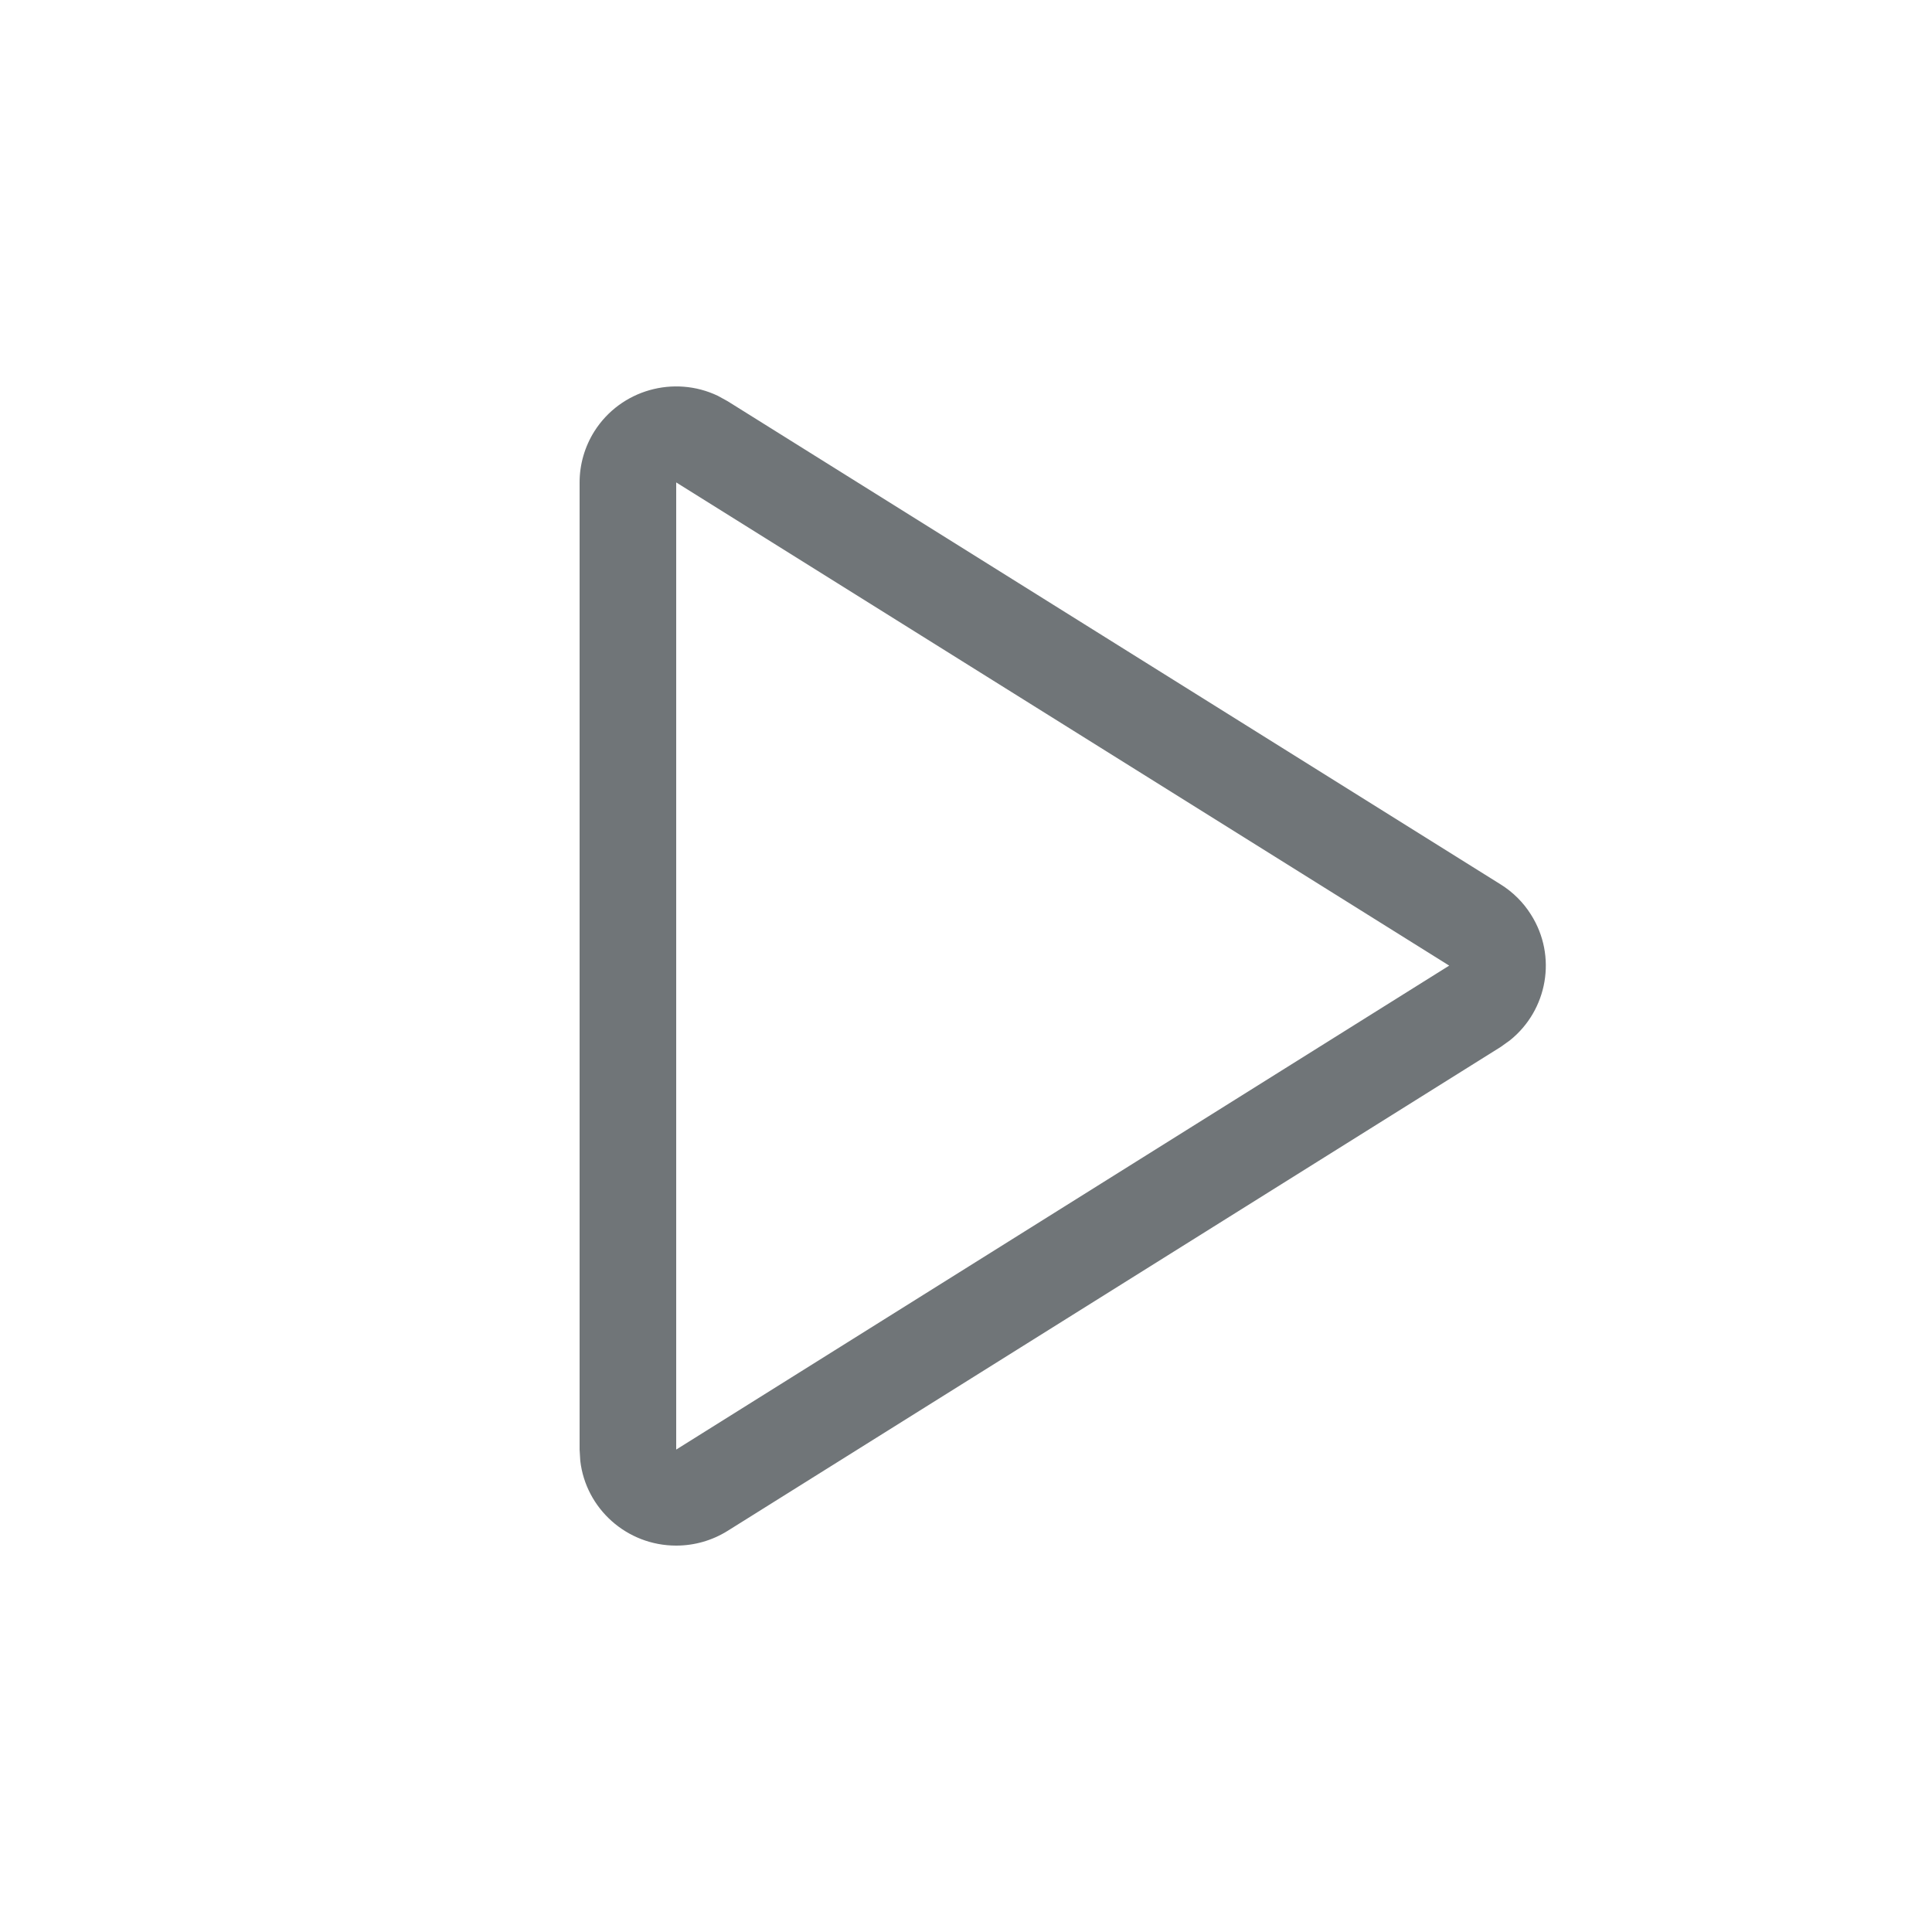
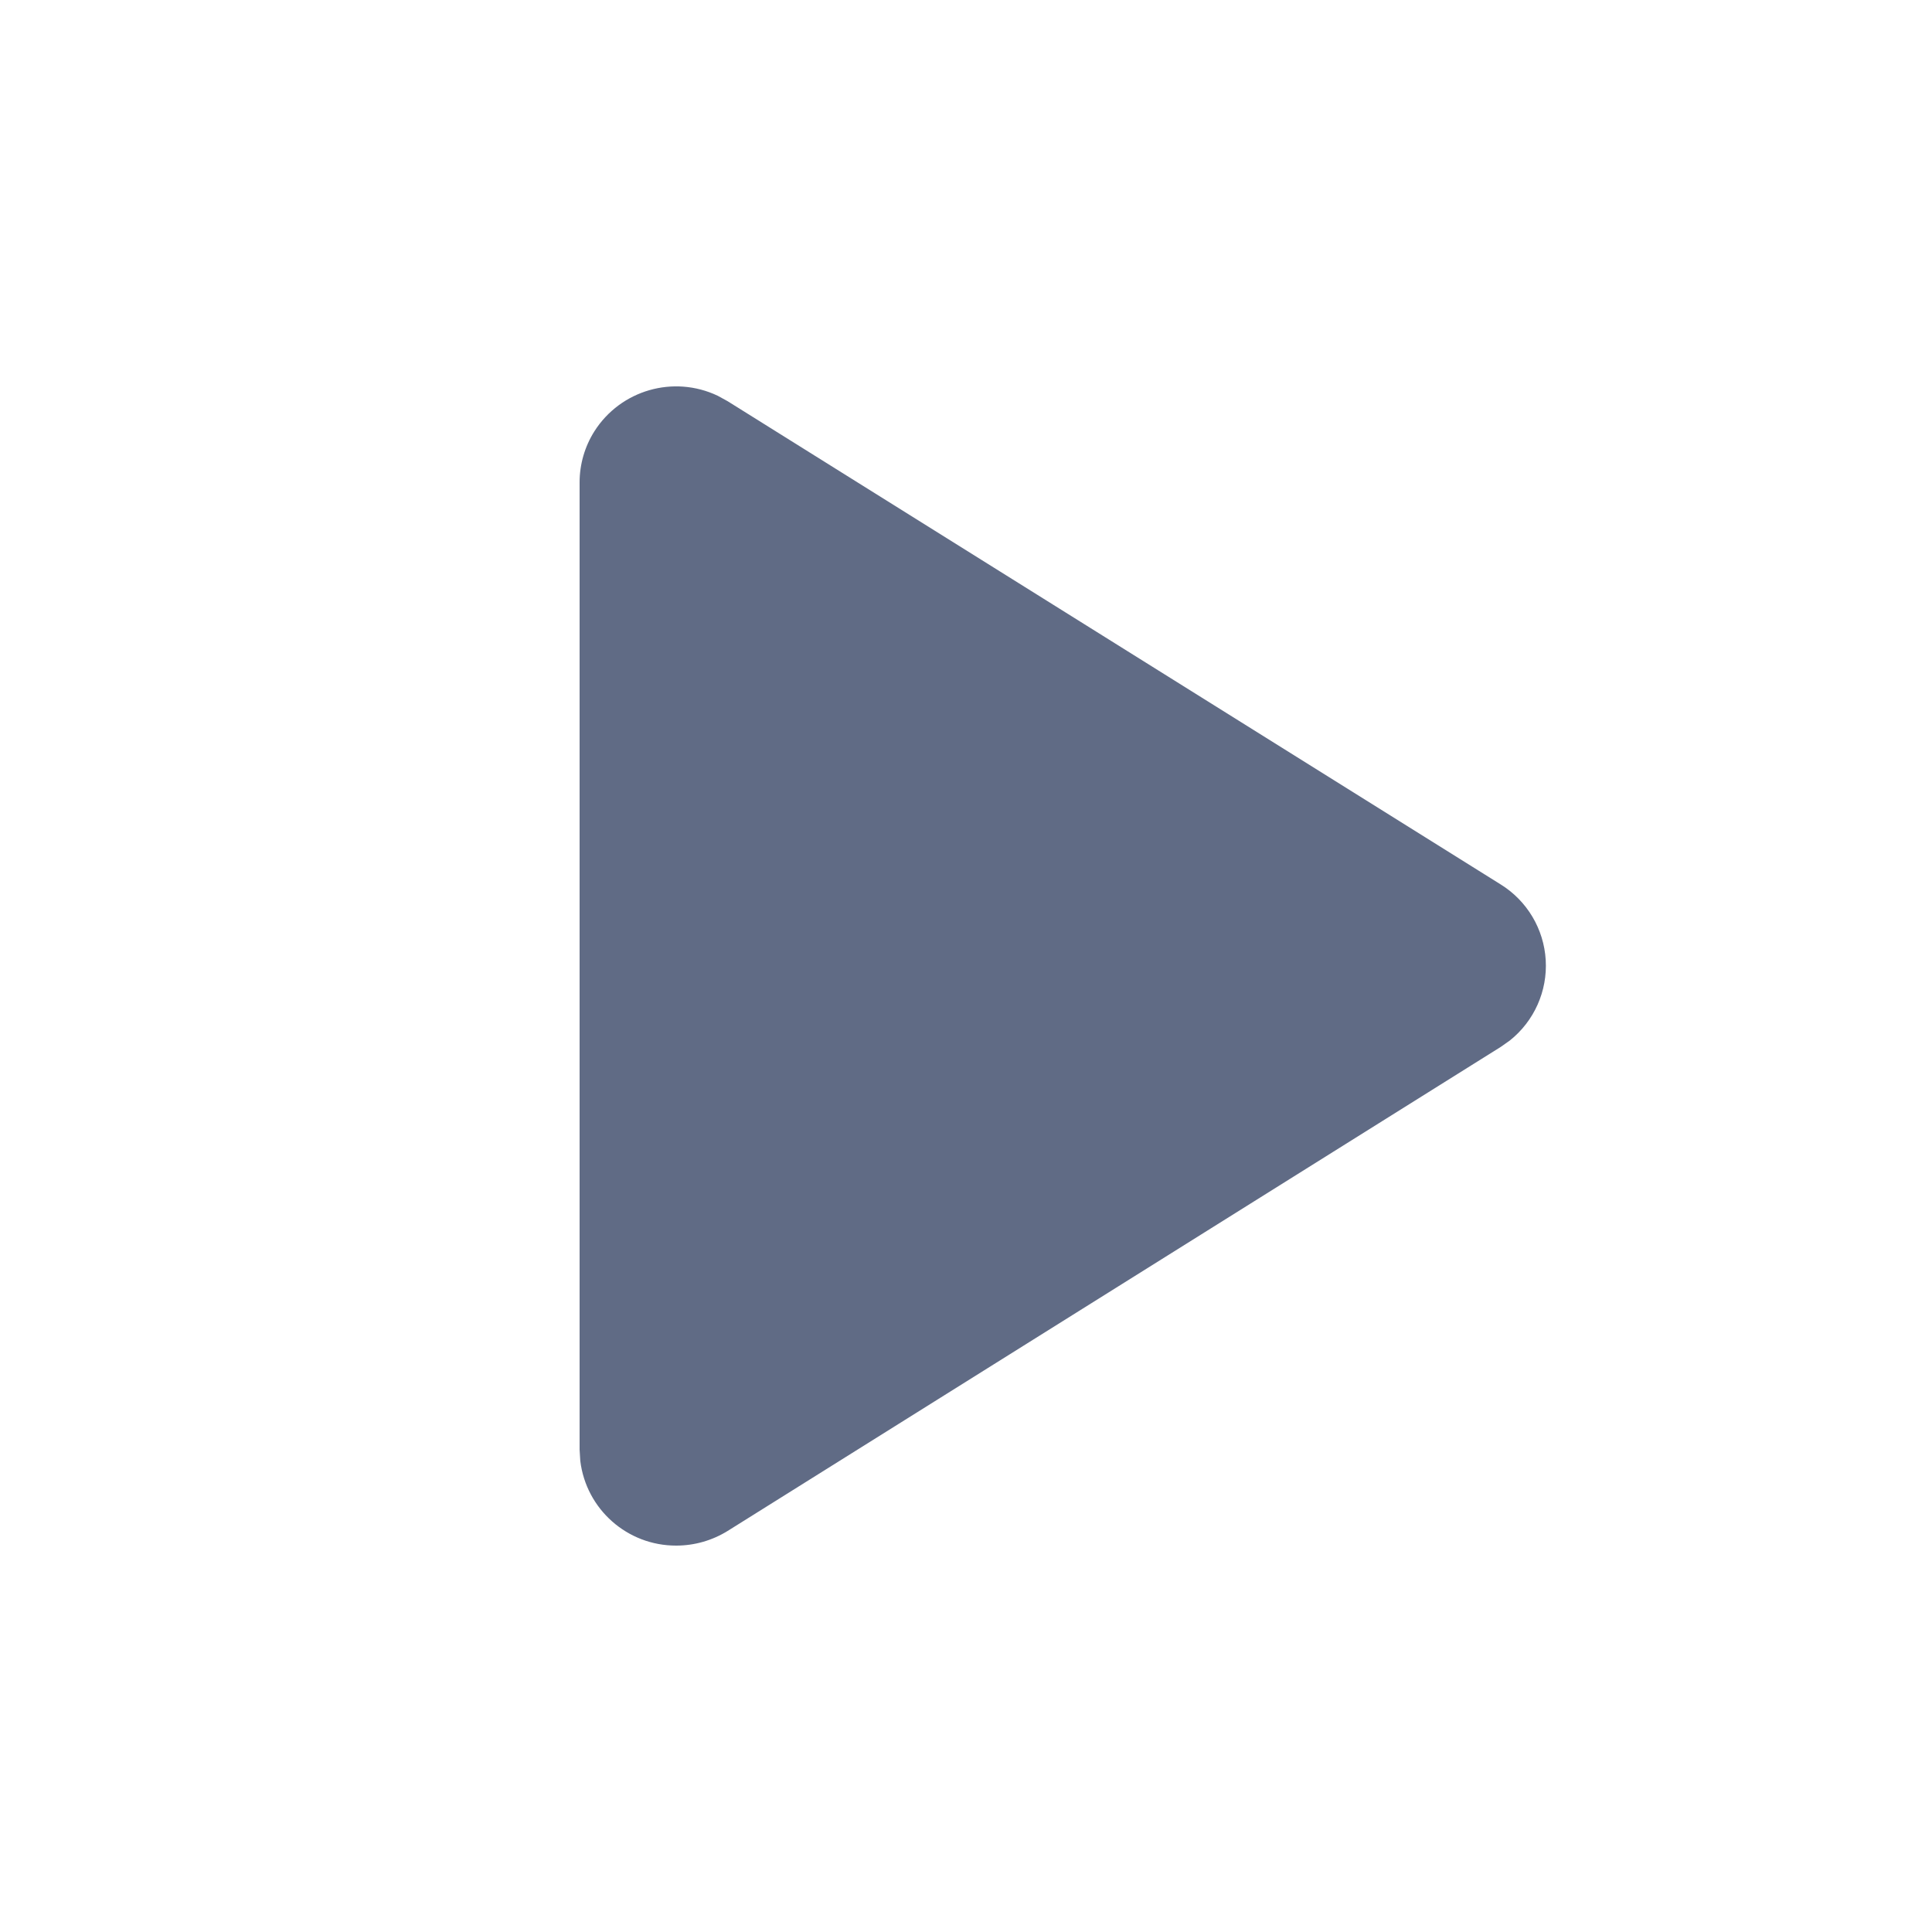
- <svg xmlns="http://www.w3.org/2000/svg" width="20" height="20" viewBox="0 0 20 20">
-   <path fill="#707578" fill-rule="evenodd" d="M6.153,4.465 C6.426,4.034 6.978,3.882 7.43,4.097 L7.532,4.153 L15.534,9.155 C15.661,9.234 15.769,9.341 15.848,9.467 C16.122,9.898 16.02,10.458 15.63,10.77 L15.535,10.838 L7.533,15.847 C7.373,15.947 7.189,16 7,16 C6.487,16 6.064,15.616 6.007,15.122 L6,15.006 L6,4.994 C6,4.807 6.053,4.624 6.153,4.465 Z M7,4.994 L7,15.006 L15.002,9.996 L7,4.994 Z" />
+ <svg xmlns="http://www.w3.org/2000/svg" width="20" height="20" fill="none" viewBox="0 0 20 20">
+   <path fill="#606B85" fill-rule="evenodd" d="M6.153 4.465a1.003 1.003 0 0 1 1.277-.368l.102.056 8.002 5.002a.99.99 0 0 1 .096 1.616l-.095.067-8.002 5.01c-.16.099-.344.152-.533.152a.998.998 0 0 1-.993-.878L6 15.006V4.994a.99.99 0 0 1 .153-.529Z" clip-rule="evenodd" />
</svg>
